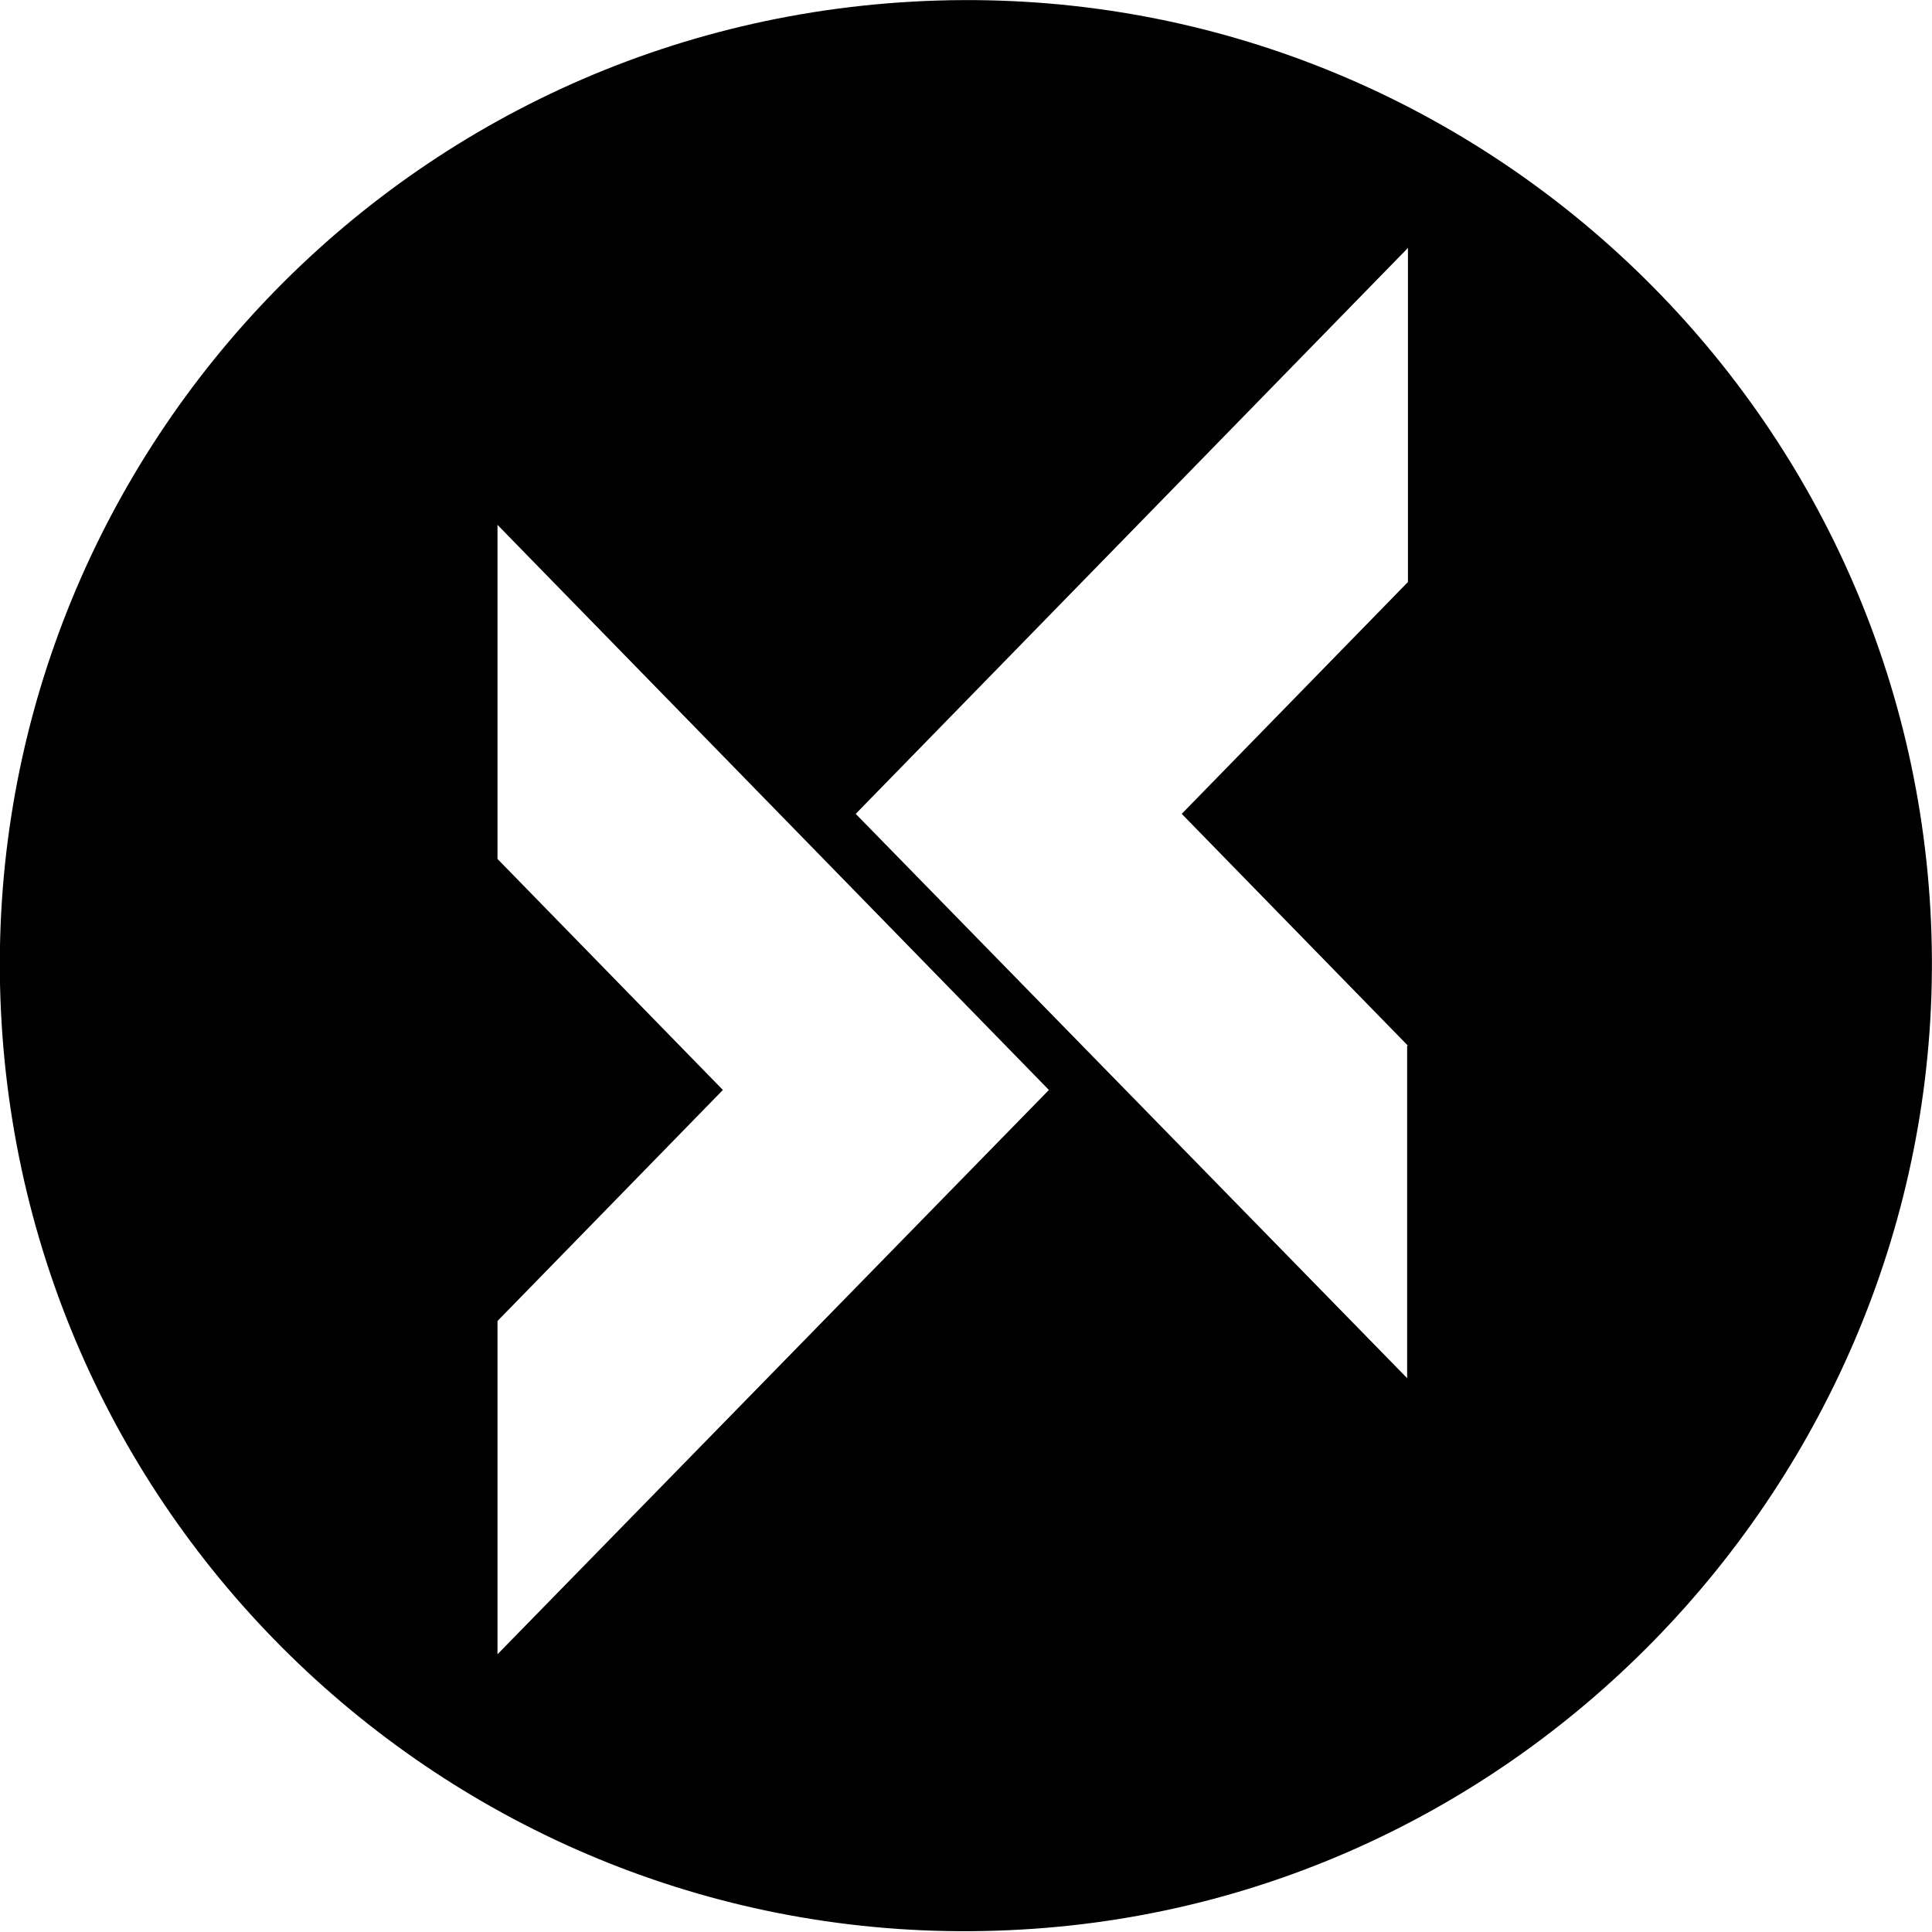
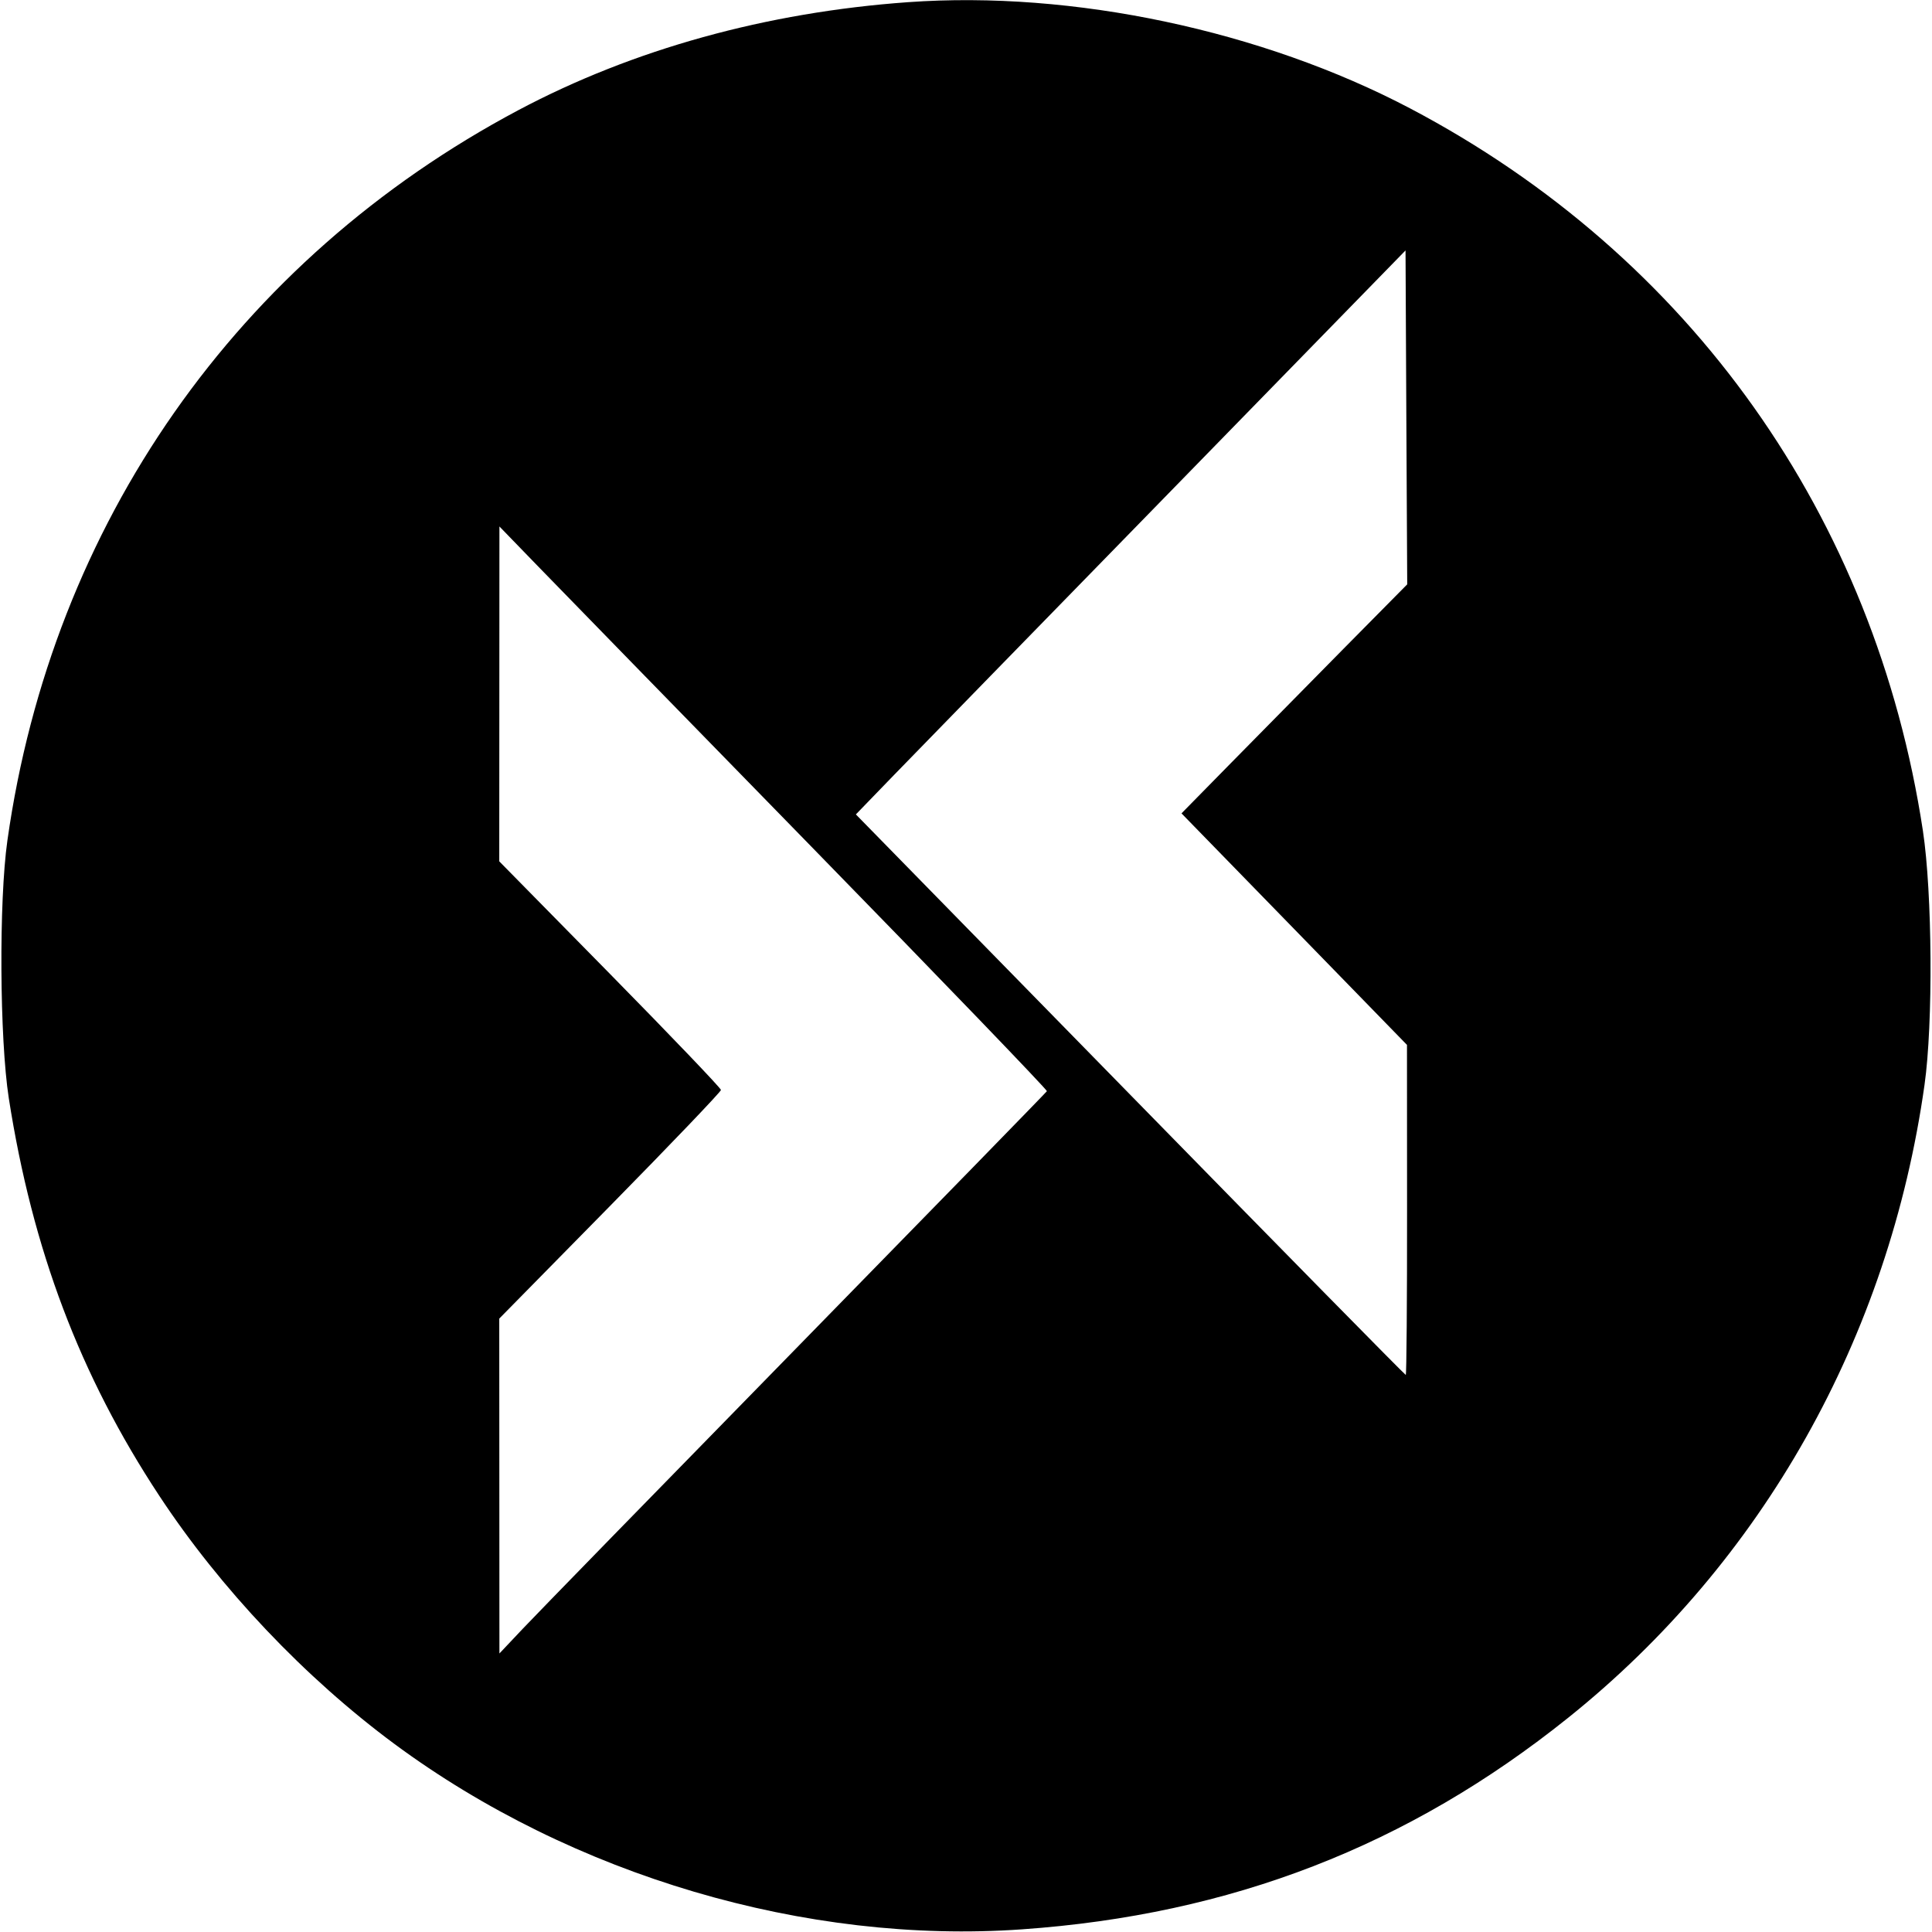
<svg xmlns="http://www.w3.org/2000/svg" width="24" height="24" viewBox="0 0 24 24">
-   <path d="M11.34.02c6.65-.37 12.27 4.74 12.64 11.28s-4.69 12.3-11.3 12.67C6.08 24.35.42 19.31.02 12.71S4.67.39 11.34.02m6.15 12.97-2.81-2.88 2.81-2.88V3.08l-6.86 7.03 6.85 7.01v-4.13ZM6.18 16.41v4.14l6.85-7.01-6.85-7.02v4.15l2.8 2.87z" />
+   <path d="M11.280 0.027 C 9.520 0.153,7.864 0.612,6.440 1.368 C 2.945 3.225,0.648 6.508,0.092 10.440 C -0.015 11.194,-0.005 12.904,0.109 13.641 C 0.403 15.524,0.993 17.085,1.978 18.580 C 2.738 19.734,3.787 20.841,4.904 21.667 C 7.113 23.299,10.013 24.156,12.695 23.967 C 15.292 23.785,17.493 22.932,19.480 21.339 C 21.895 19.404,23.465 16.615,23.907 13.477 C 24.015 12.713,24.004 11.093,23.887 10.320 C 23.293 6.415,20.998 3.180,17.520 1.348 C 15.679 0.379,13.326 -0.120,11.280 0.027 M16.690 8.059 C 16.256 8.500,15.625 9.140,15.288 9.482 L 14.677 10.104 16.078 11.542 L 17.478 12.980 17.479 15.030 C 17.480 16.157,17.472 17.080,17.463 17.080 C 17.453 17.080,15.912 15.513,14.039 13.598 L 10.632 10.117 11.105 9.628 C 11.365 9.360,12.901 7.784,14.519 6.126 L 17.460 3.111 17.470 5.185 L 17.481 7.259 16.690 8.059 M10.080 10.518 C 11.697 12.174,13.013 13.541,13.005 13.555 C 12.997 13.569,11.593 15.009,9.885 16.755 C 8.177 18.501,6.650 20.067,6.492 20.235 L 6.204 20.540 6.203 18.460 L 6.202 16.380 7.579 14.980 C 8.336 14.210,8.956 13.562,8.956 13.540 C 8.956 13.518,8.336 12.870,7.579 12.100 L 6.202 10.700 6.203 8.620 L 6.204 6.540 6.672 7.023 C 6.929 7.289,8.463 8.861,10.080 10.518 " stroke="none" fill-rule="evenodd" fill="black" />
</svg>
